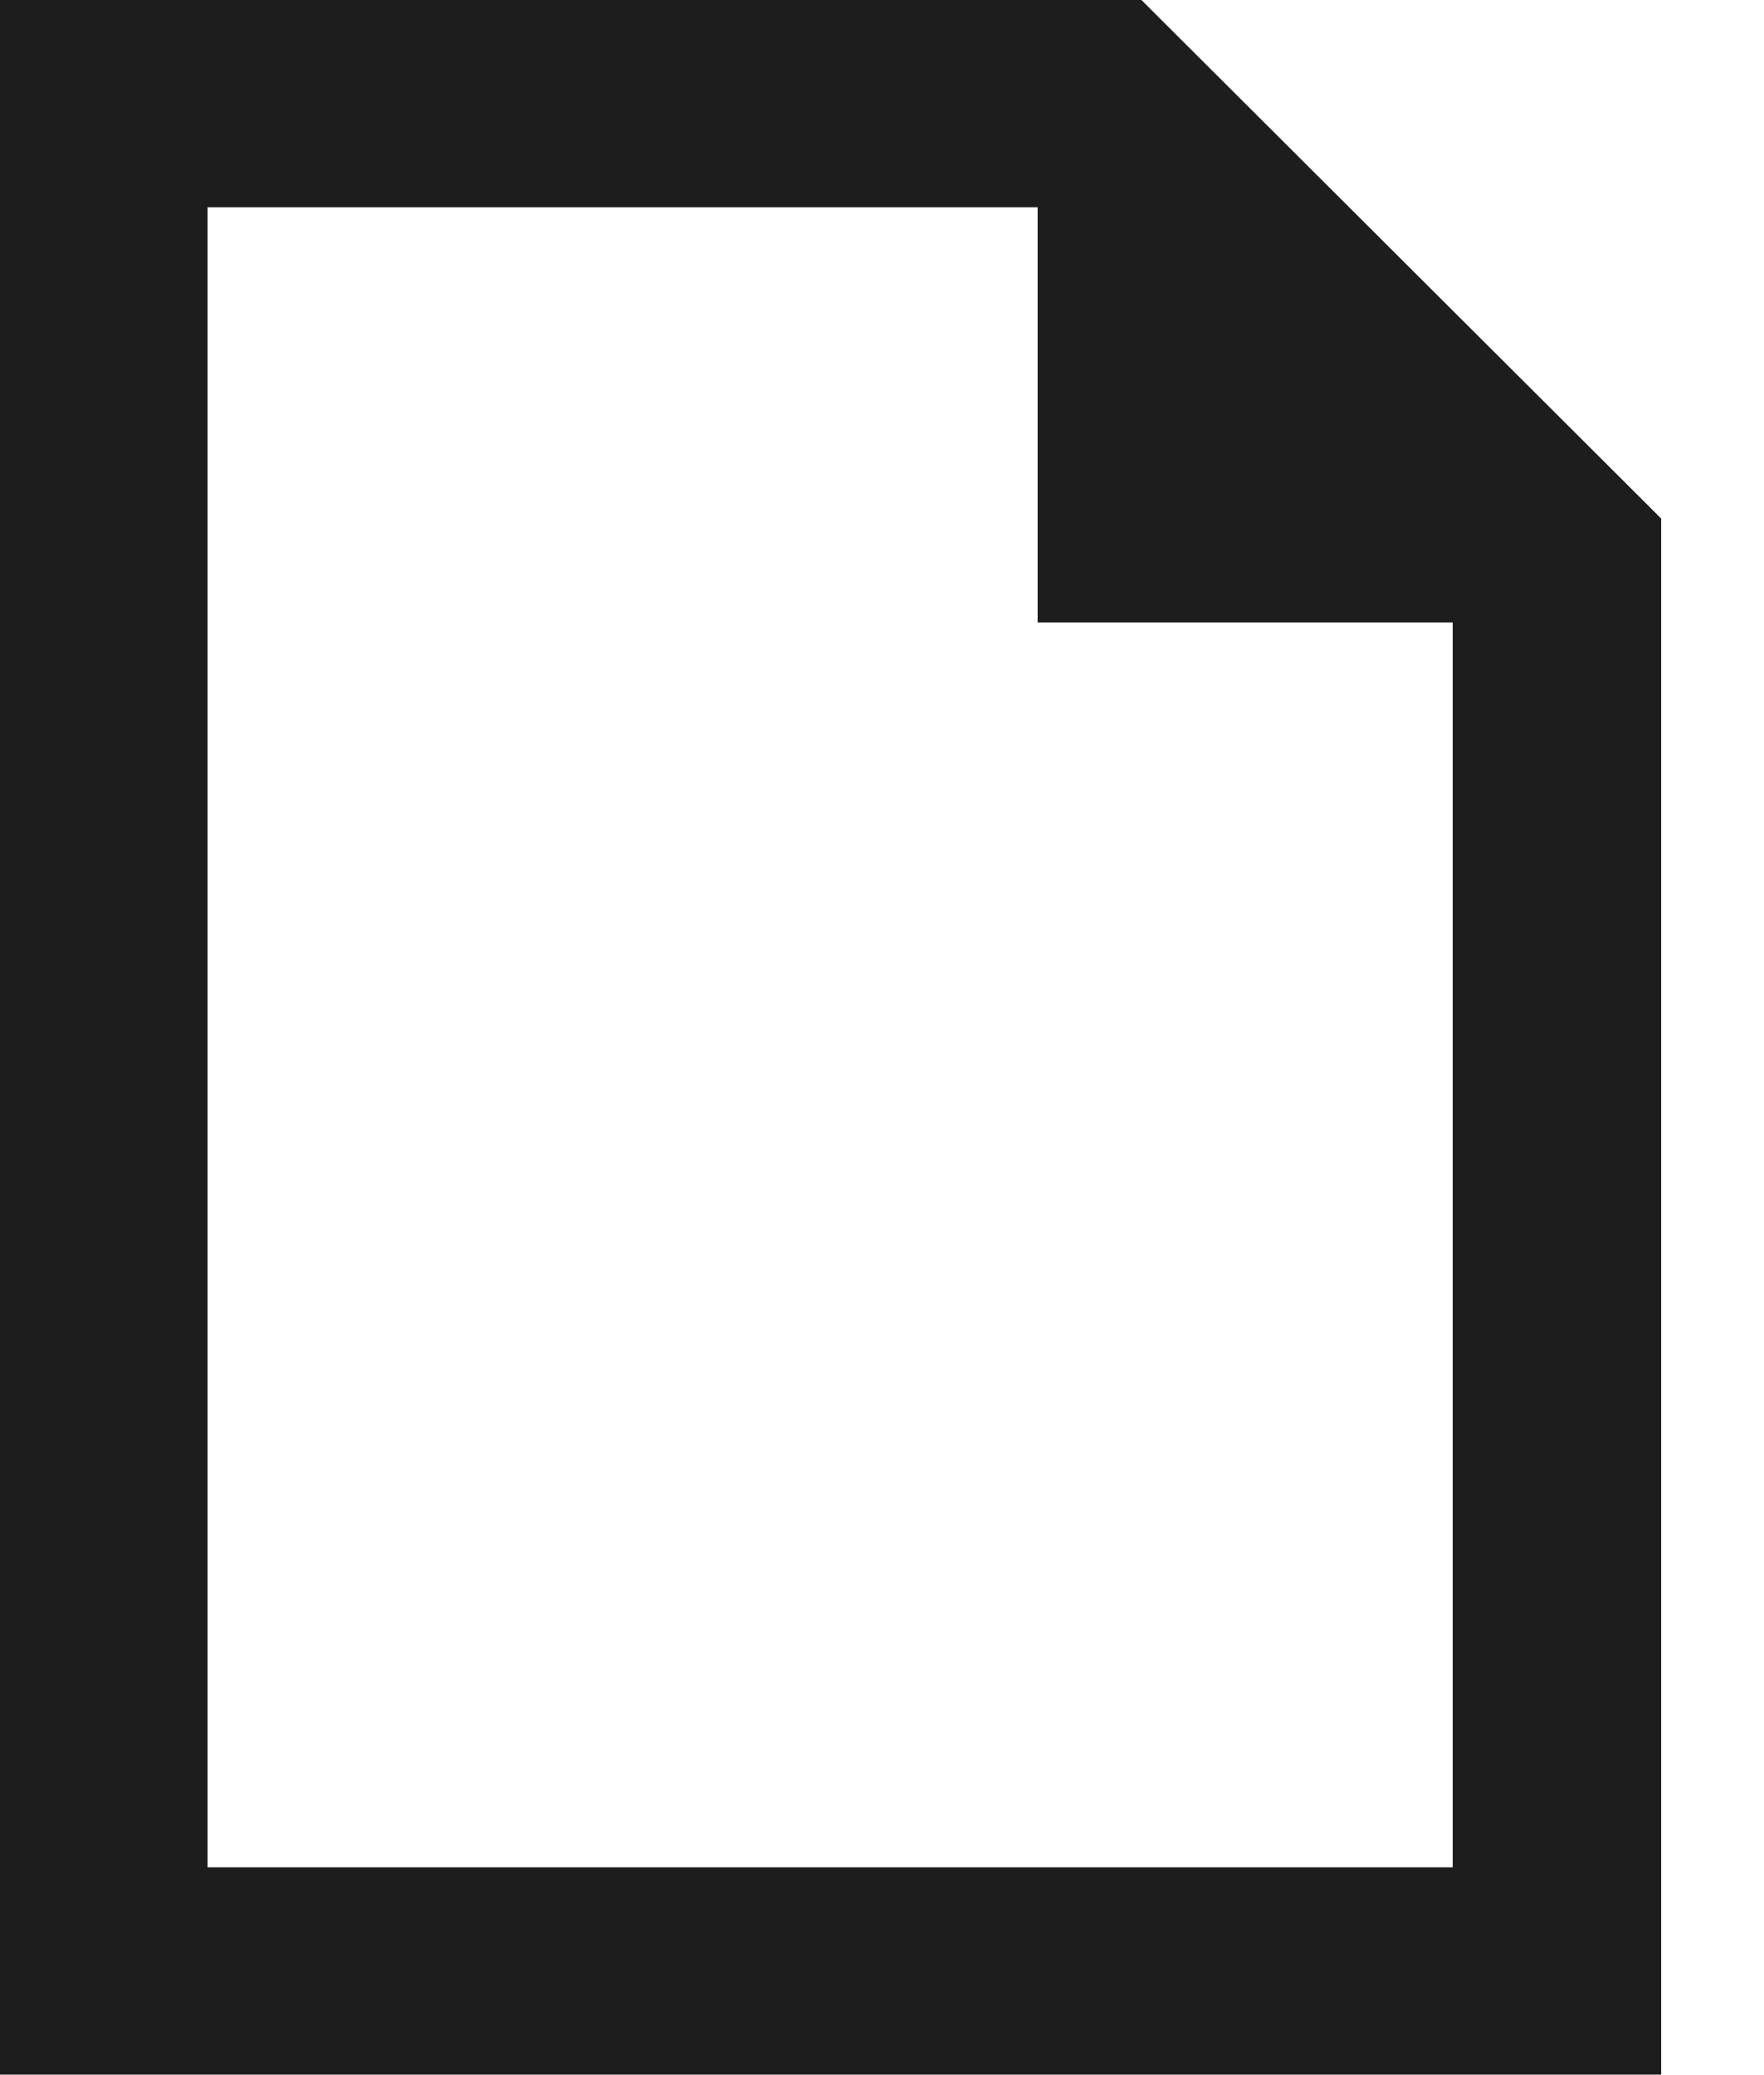
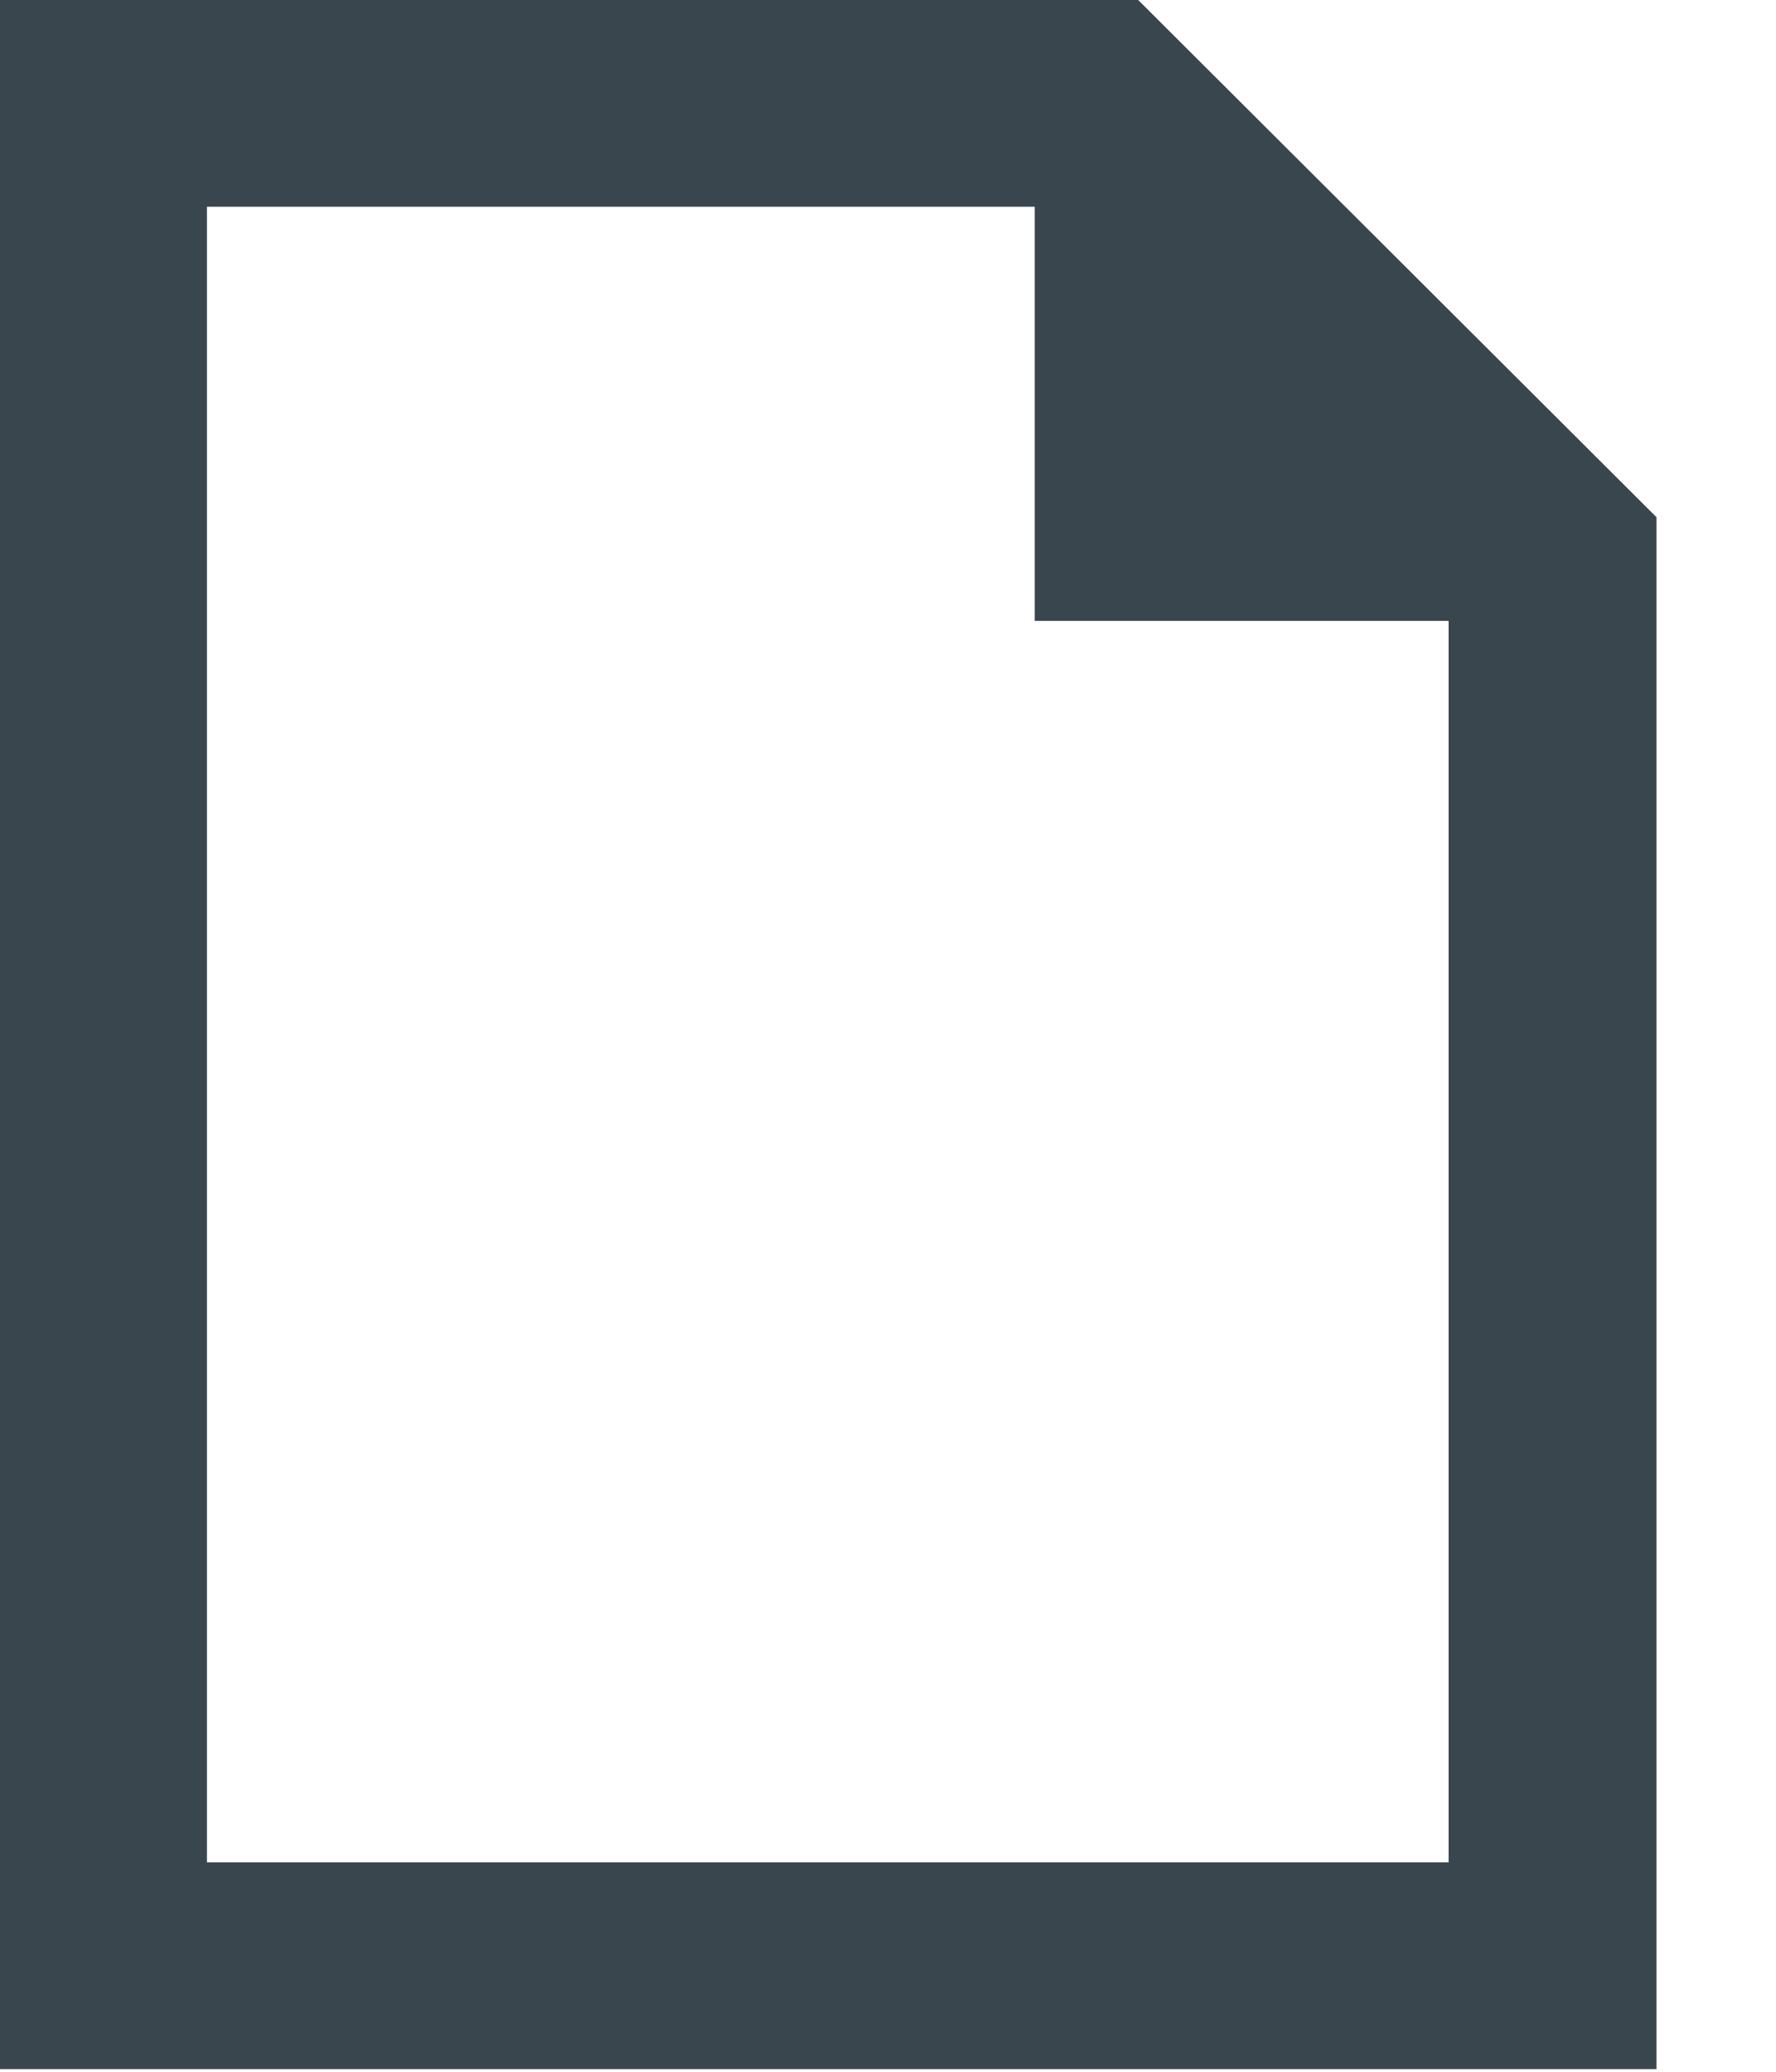
- <svg xmlns="http://www.w3.org/2000/svg" width="100%" height="100%" viewBox="0 0 17 20" version="1.1" xml:space="preserve" style="fill-rule:evenodd;clip-rule:evenodd;stroke-linejoin:round;stroke-miterlimit:1.414;">
-   <path d="M16.009,4.998l0,14.998l-16.009,0l0,-19.996l11,0l5.009,4.998Zm-6.009,-3l-8,0l0,16l12,0l0,-11.998l-4,0l0,-4.002Z" style="fill:#1d1d1d;" />
+ <svg xmlns="http://www.w3.org/2000/svg" width="100%" height="100%" viewBox="0 0 12 14" version="1.1" xml:space="preserve" style="fill-rule:evenodd;clip-rule:evenodd;stroke-linejoin:round;stroke-miterlimit:1.414;">
+   <g transform="matrix(1,0,0,1,-32,-20.5083)">
+     <g transform="matrix(1,0,0,1,-0.364111,0)">
+       <g id="clear" transform="matrix(0.69917,0,0,0.69917,38.3071,27.5)">
+         <g transform="matrix(1,0,0,1,-8.5,-10)">
+           <path d="M16.009,4.998L16.009,19.996L0,19.996L0,0L11,0L16.009,4.998ZM10,1.998L2,1.998L2,17.998L14,17.998L14,6L10,6L10,1.998L10,1.998Z" style="fill:rgb(57,70,78);" />
+         </g>
+       </g>
+     </g>
+   </g>
</svg>
